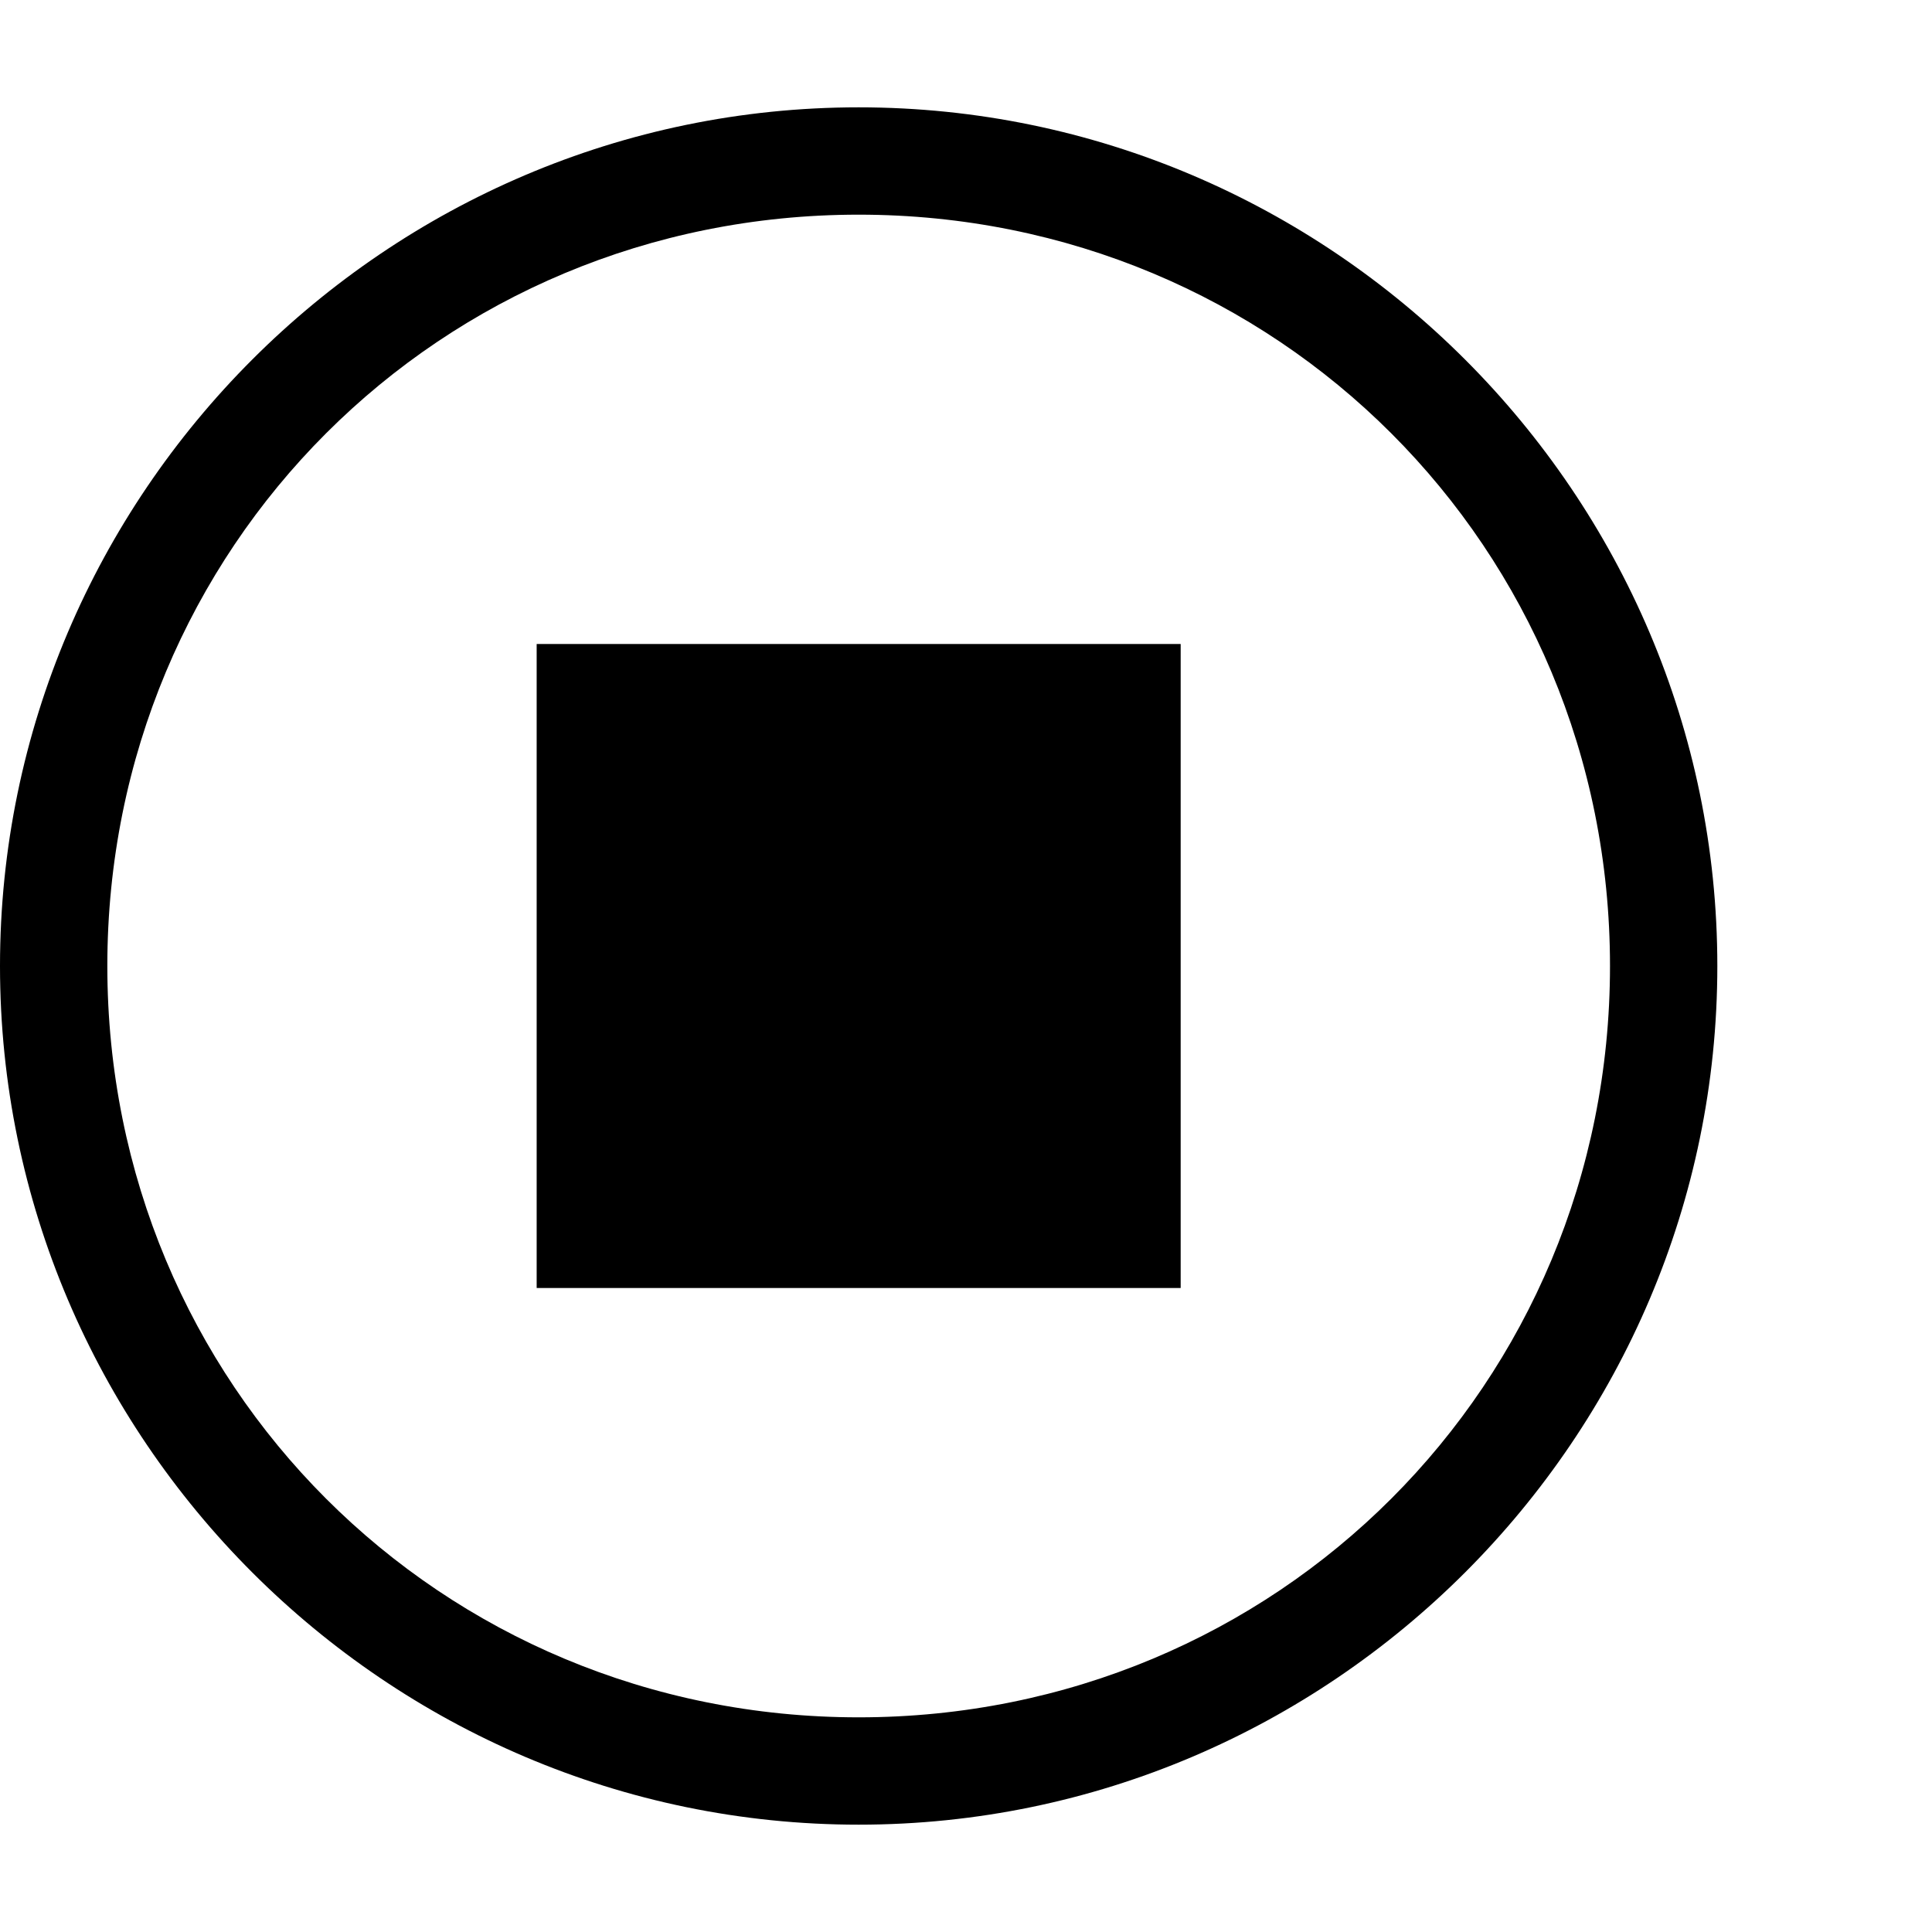
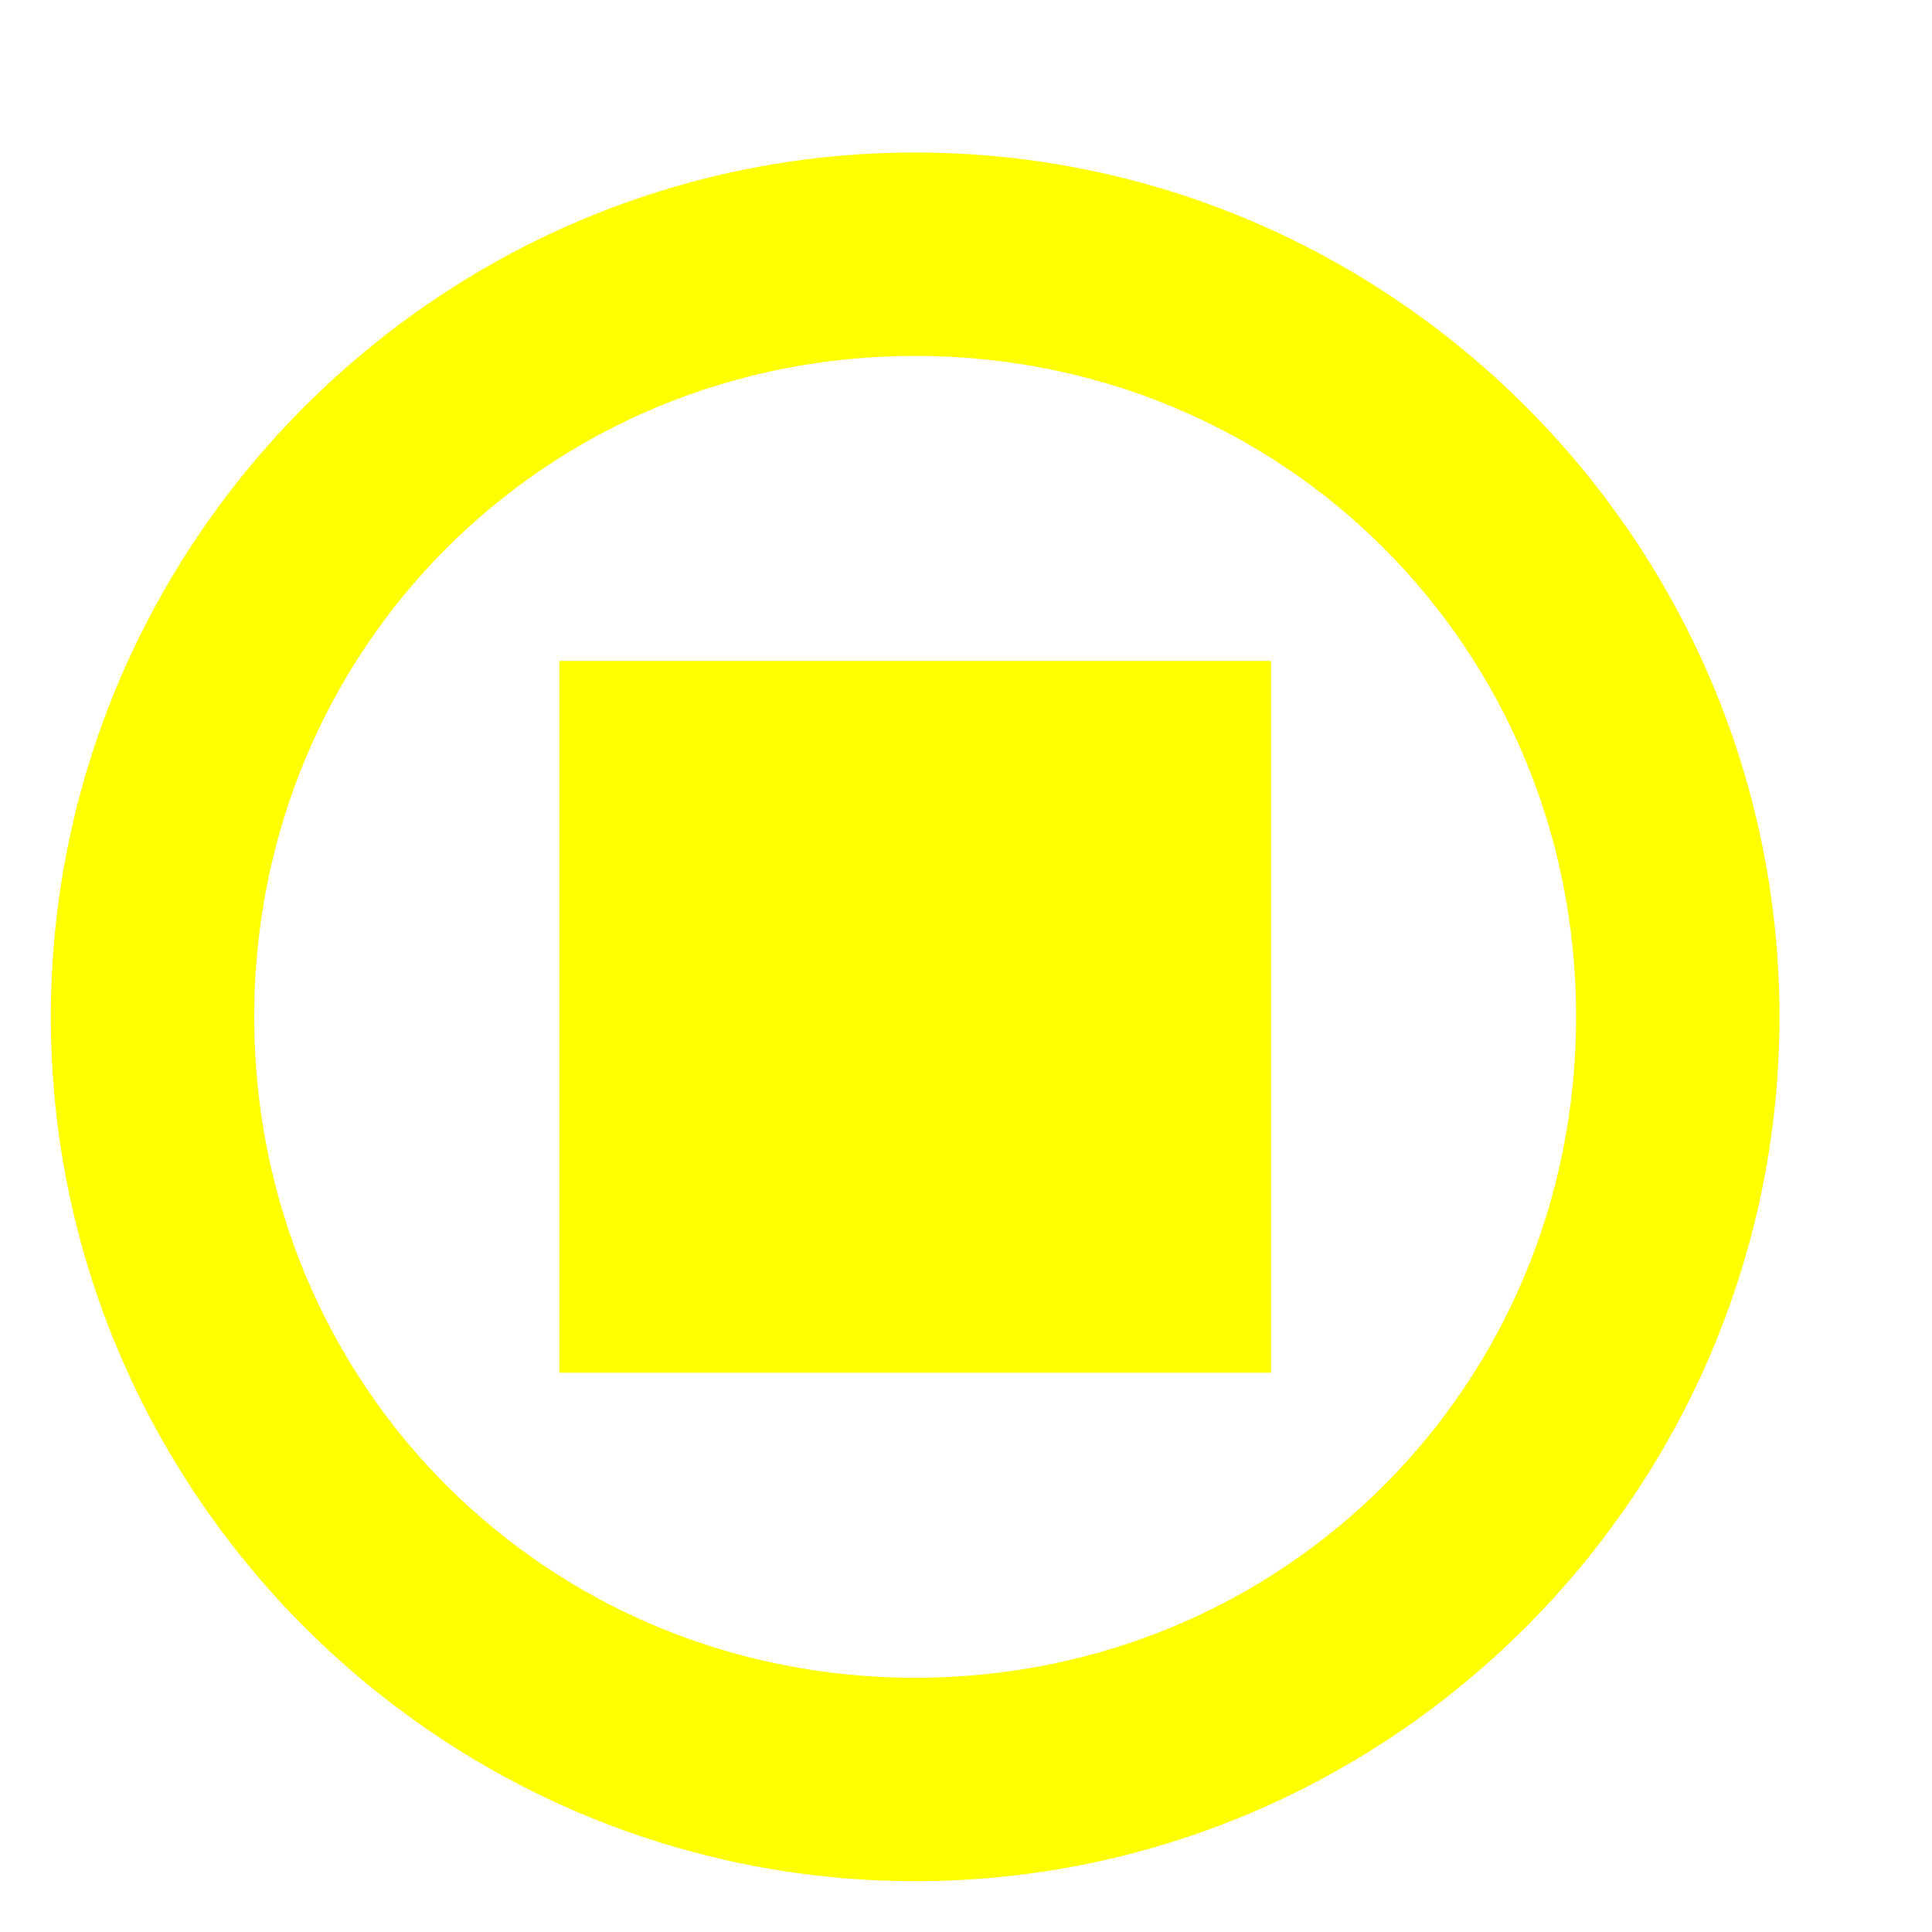
- <svg xmlns="http://www.w3.org/2000/svg" version="1.1" id="Layer_1" x="0px" y="0px" viewBox="4 4 18 18" enable-background="new 0 0 24 24" xml:space="preserve">
-   <path d="M12,6c3.9,0,7,3.1,7,7s-3.1,7-7,7s-7-3.1-7-7S8.1,6,12,6 M12,5c-4.4,0-8,3.6-8,8s3.6,8,8,8s8-3.6,8-8S16.4,5,12,5L12,5z" />
-   <rect x="9" y="10" width="6" height="6" />
+ <svg xmlns="http://www.w3.org/2000/svg" viewBox="3 3 19 19">
+   <path d="M12,6c3.9,0,7,3.1,7,7s-3.1,7-7,7s-7-3.1-7-7S8.1,6,12,6 M12,5c-4.4,0-8,3.6-8,8s3.6,8,8,8s8-3.6,8-8S16.4,5,12,5L12,5z" style="stroke:#ff0;fill:#ff0;" />
+   <rect x="9" y="10" width="6" height="6" style="stroke:#ff0;fill:#ff0;" />
</svg>
